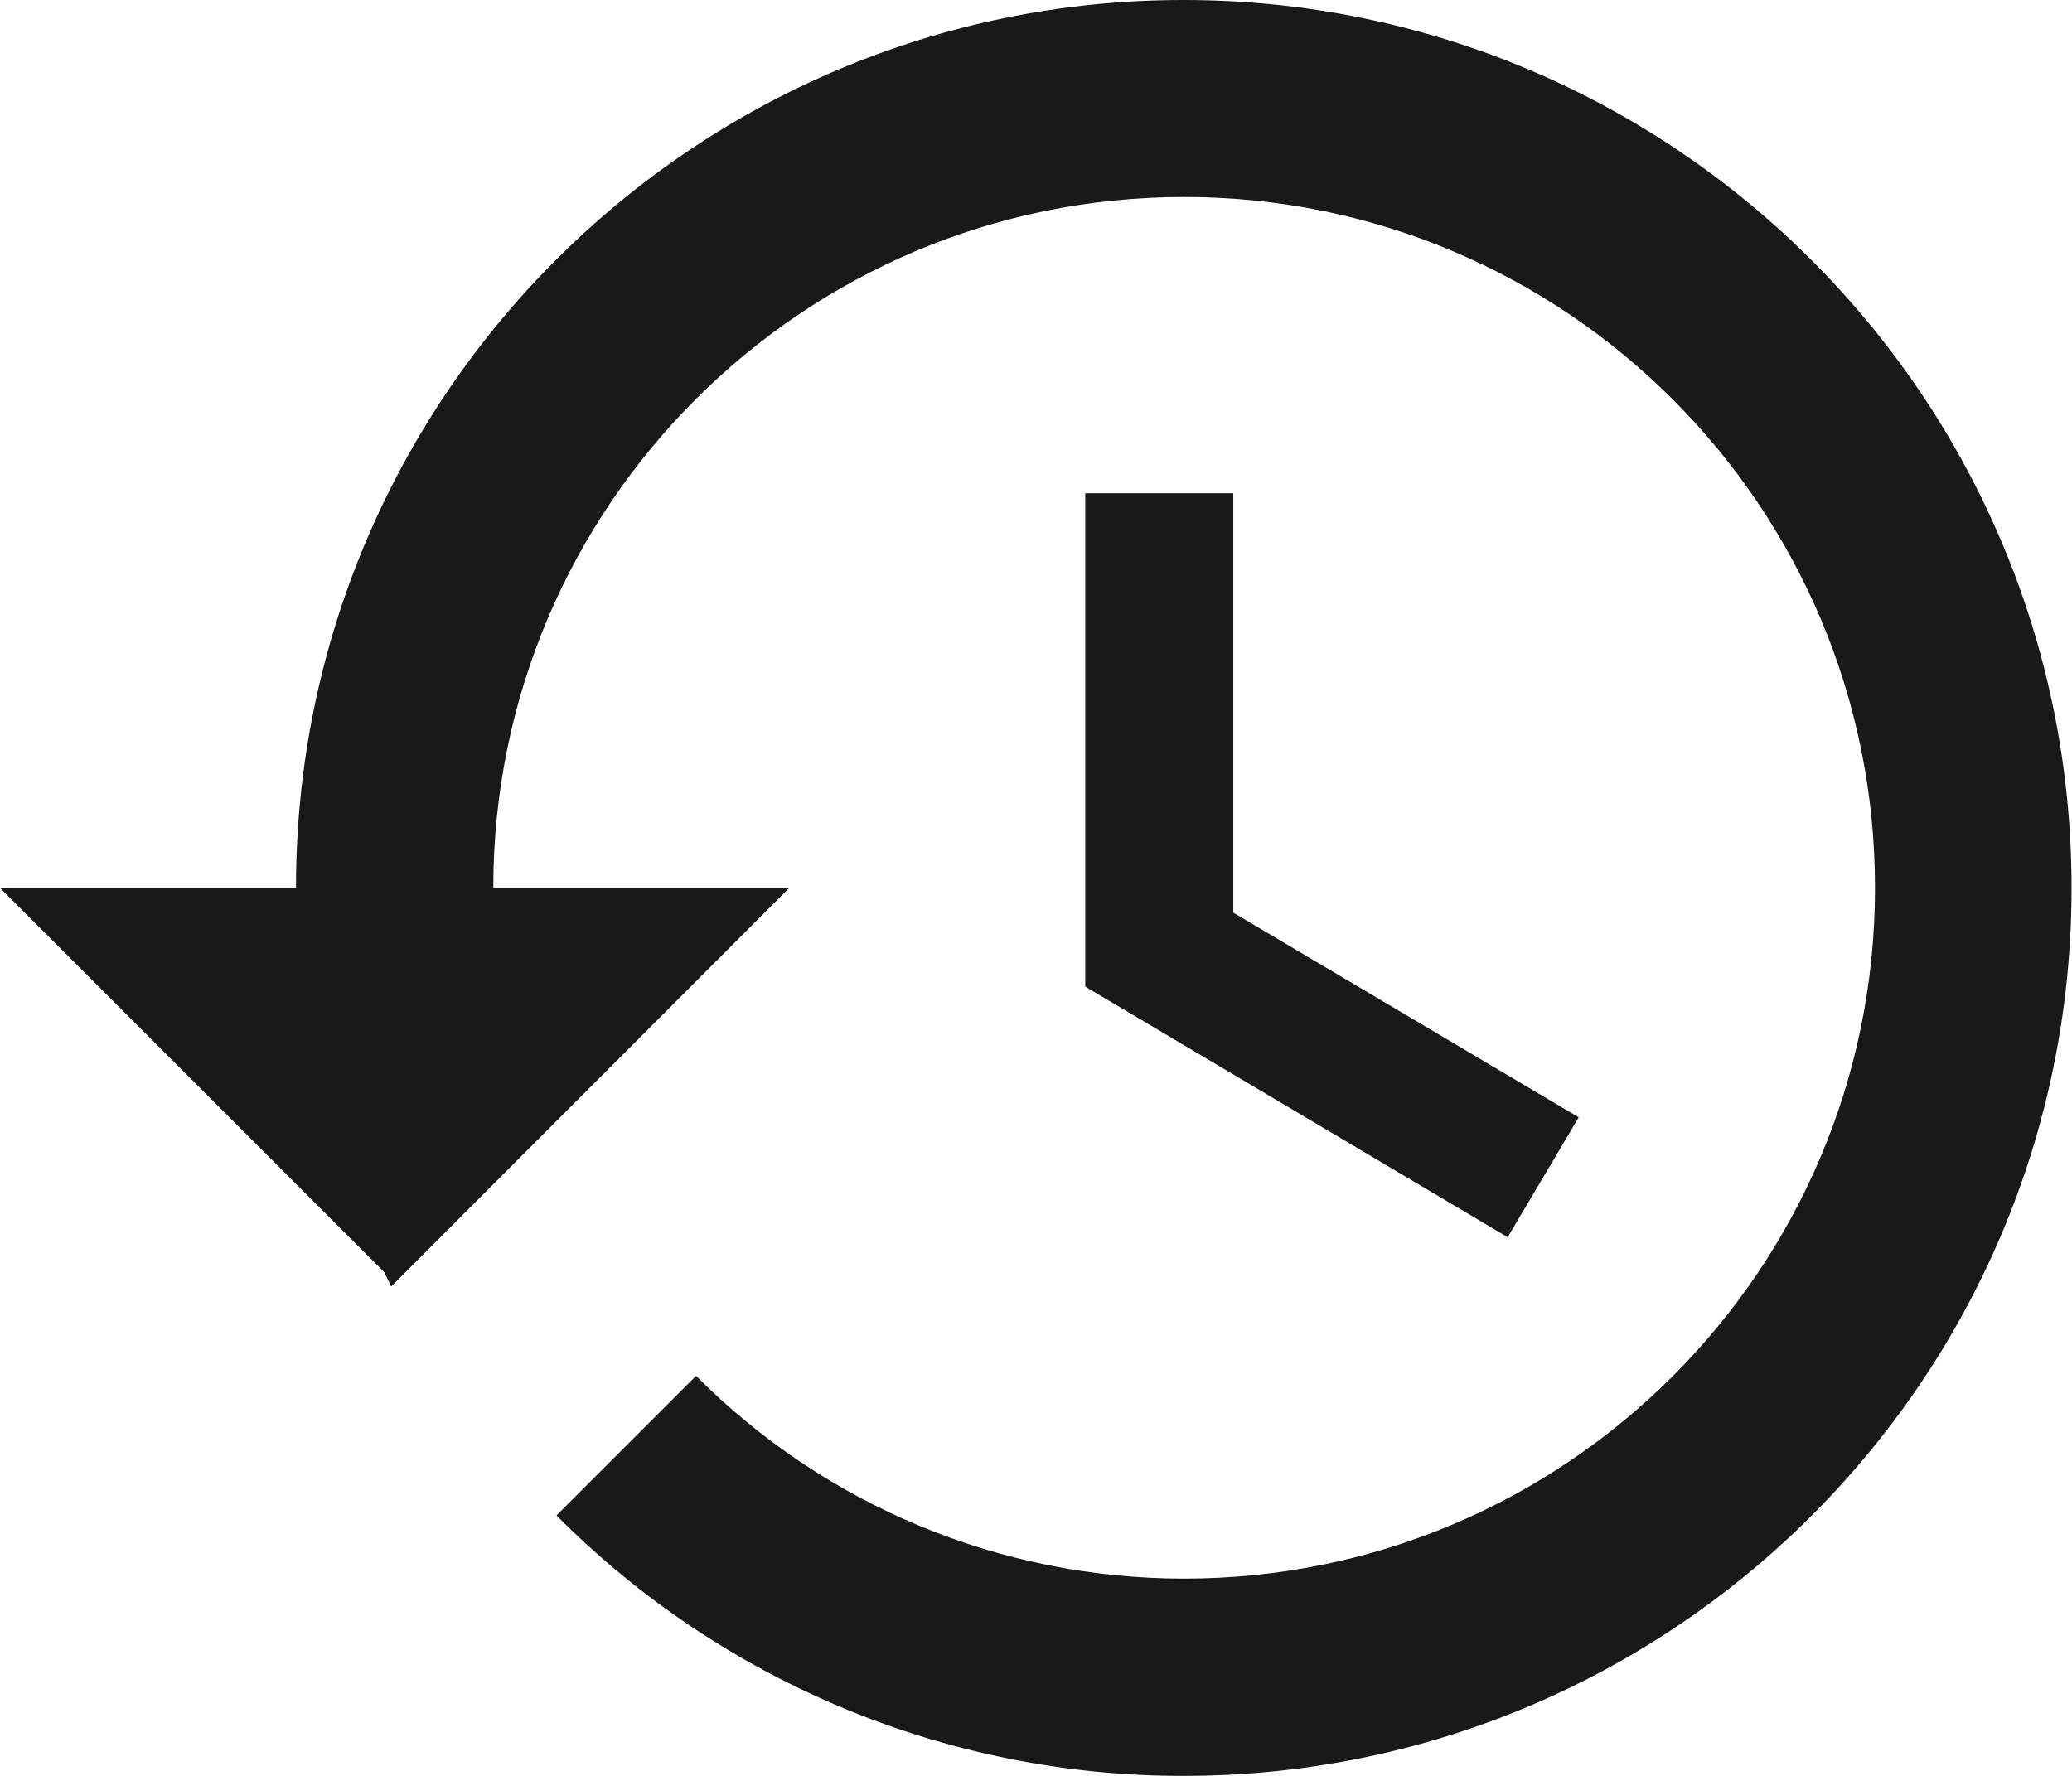
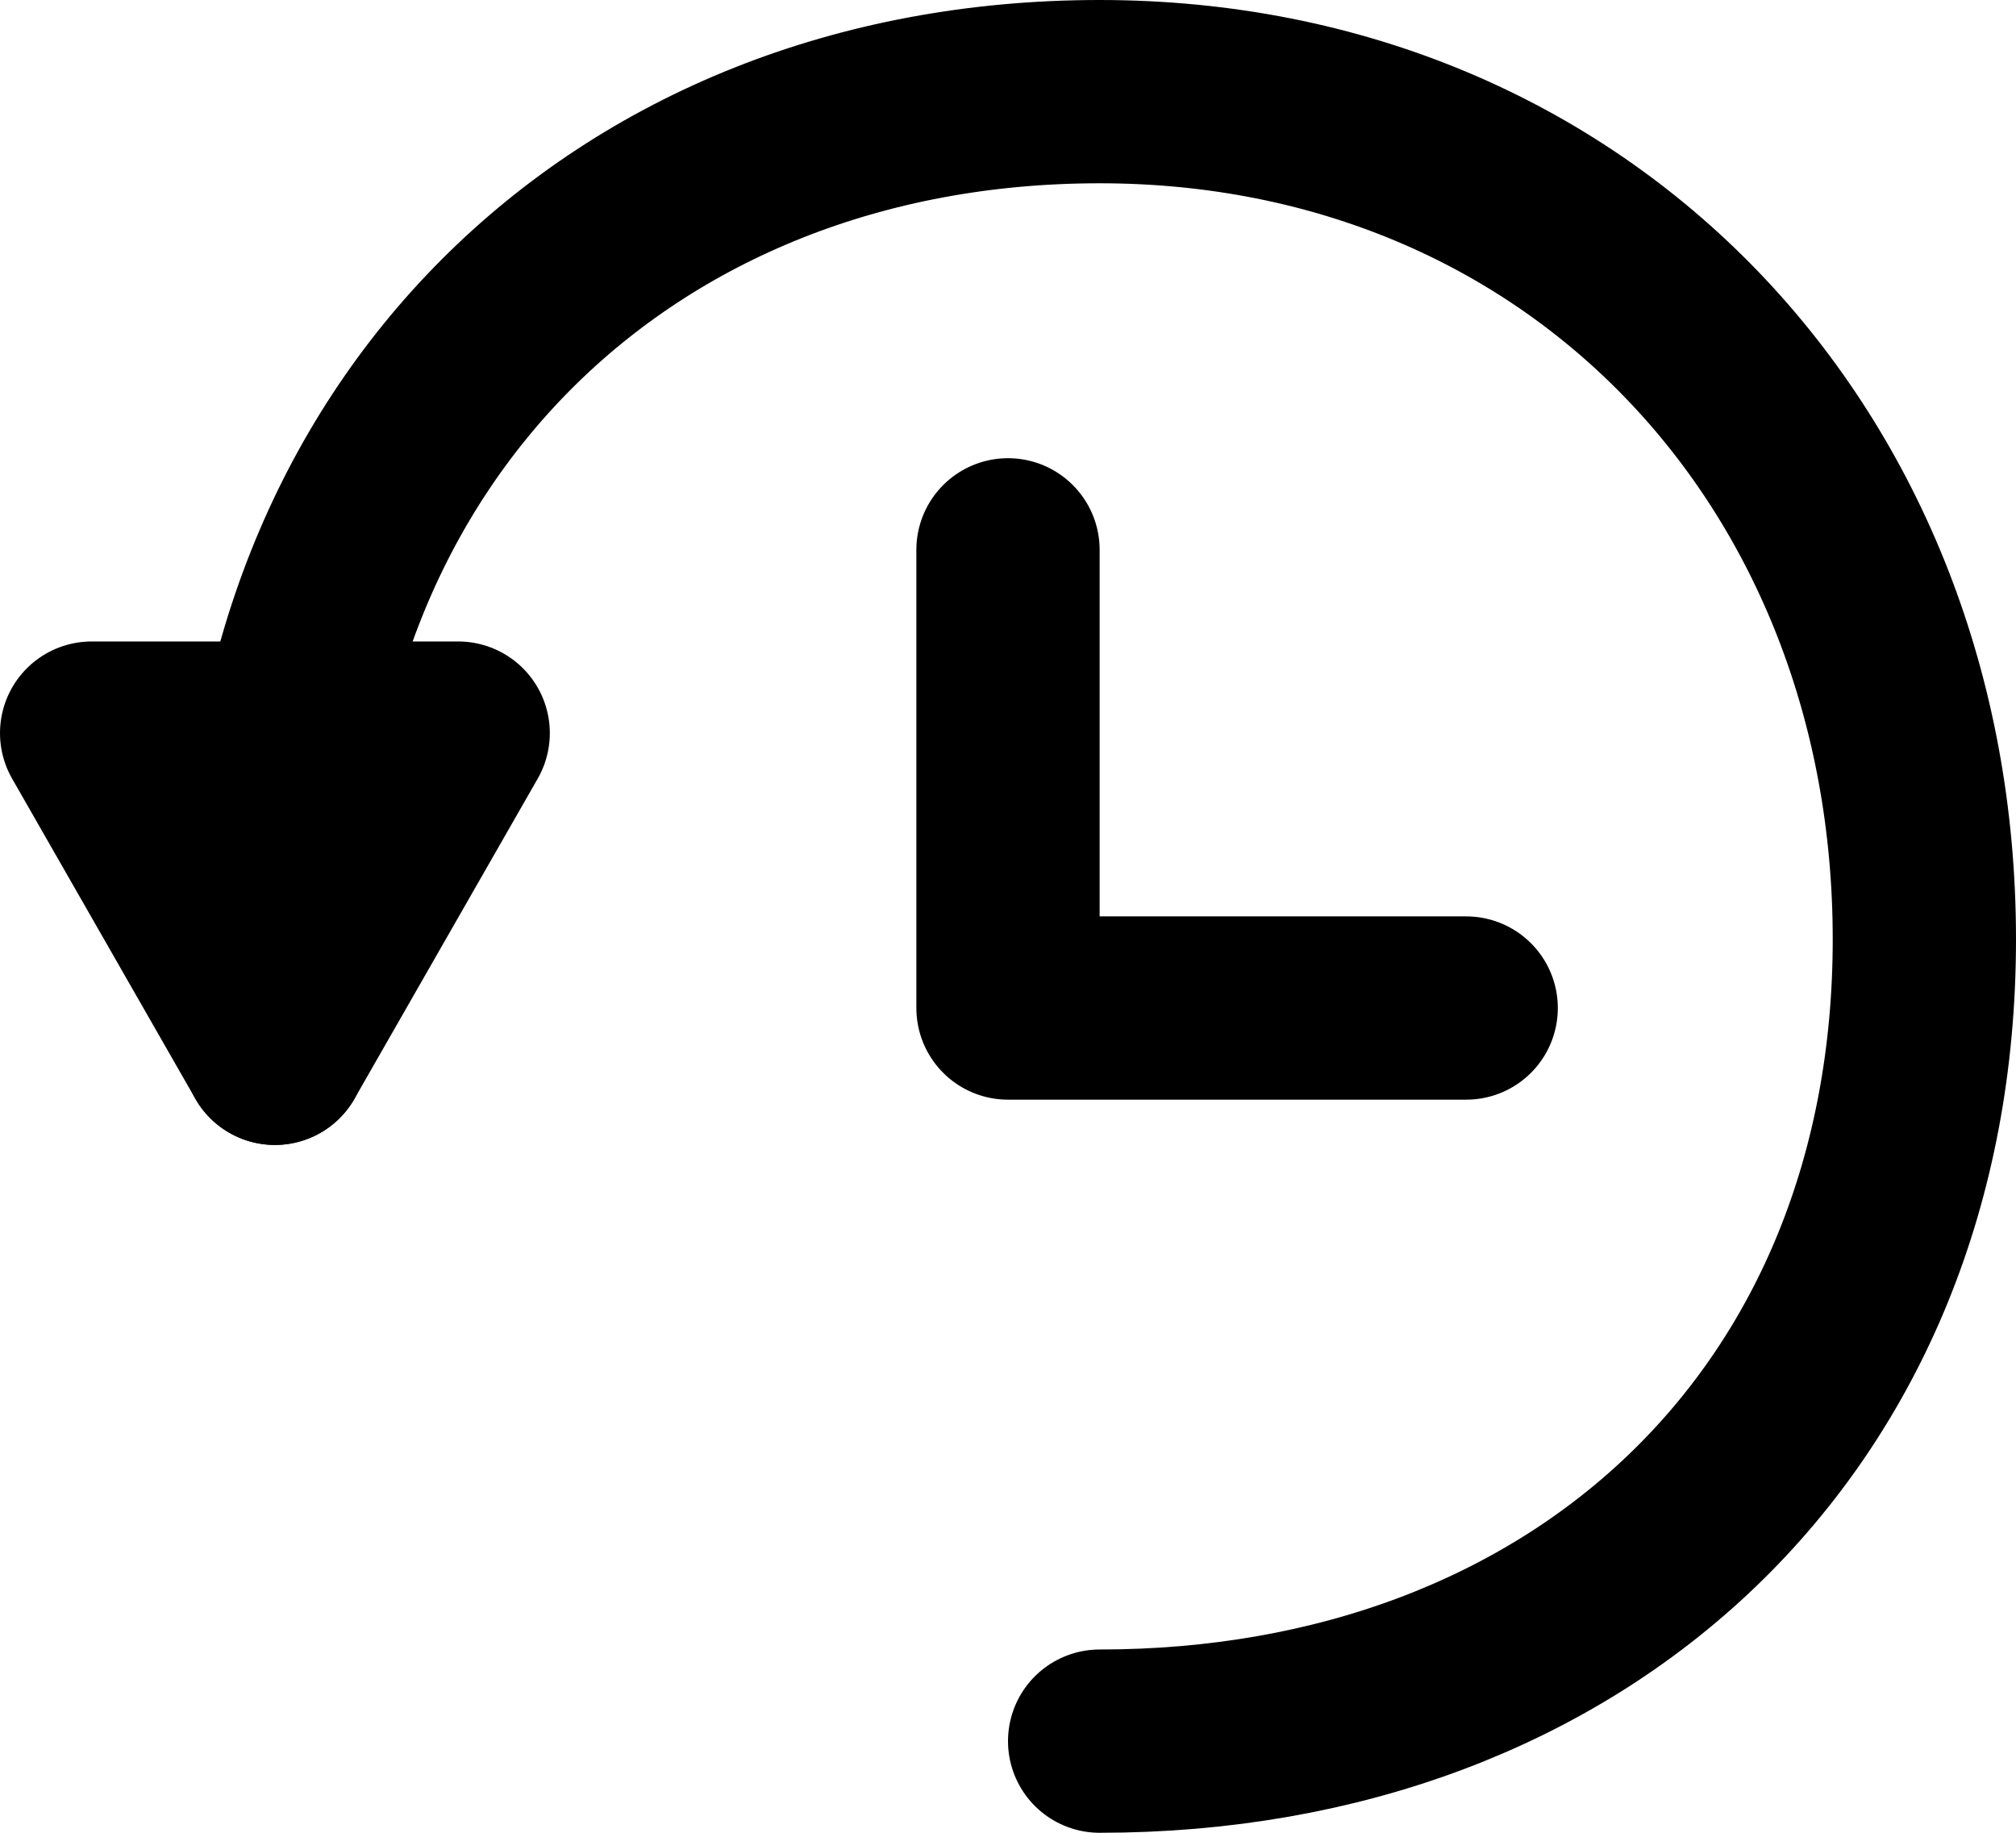
- <svg xmlns="http://www.w3.org/2000/svg" width="14" height="12" viewBox="0 0 14 12">
-   <path d="M7.997 0A5.996 5.996 0 0 0 2 6H0l2.597 2.597.046.096L5.333 6h-2A4.668 4.668 0 1 1 8 10.667a4.648 4.648 0 0 1-3.297-1.37l-.943.943A5.962 5.962 0 0 0 7.997 12a6 6 0 0 0 0-12zm-.664 3.333v3.334l2.854 1.693.48-.81-2.334-1.383V3.333h-1z" opacity=".9" fill-rule="evenodd" />
+ <svg xmlns="http://www.w3.org/2000/svg" width="11" height="10" viewBox="0 0 11 10">
+   <g fill="none" fill-rule="evenodd">
+     <path d="M0-1h12v12H0z" />
+     <path stroke="currentColor" stroke-linecap="round" stroke-linejoin="round" d="M5.5 3v2.5H8" />
+     <g stroke-linecap="round" stroke="currentColor" stroke-linejoin="round">
+       <path d="M.5 4l1 1.747L2.5 4z" />
+       <path d="M6 9.5c2.623 0 4.5-1.751 4.5-4.375C10.5 2.502 8.623.5 6 .5S1.5 2.377 1.5 5v.747" />
+     </g>
+   </g>
</svg>
